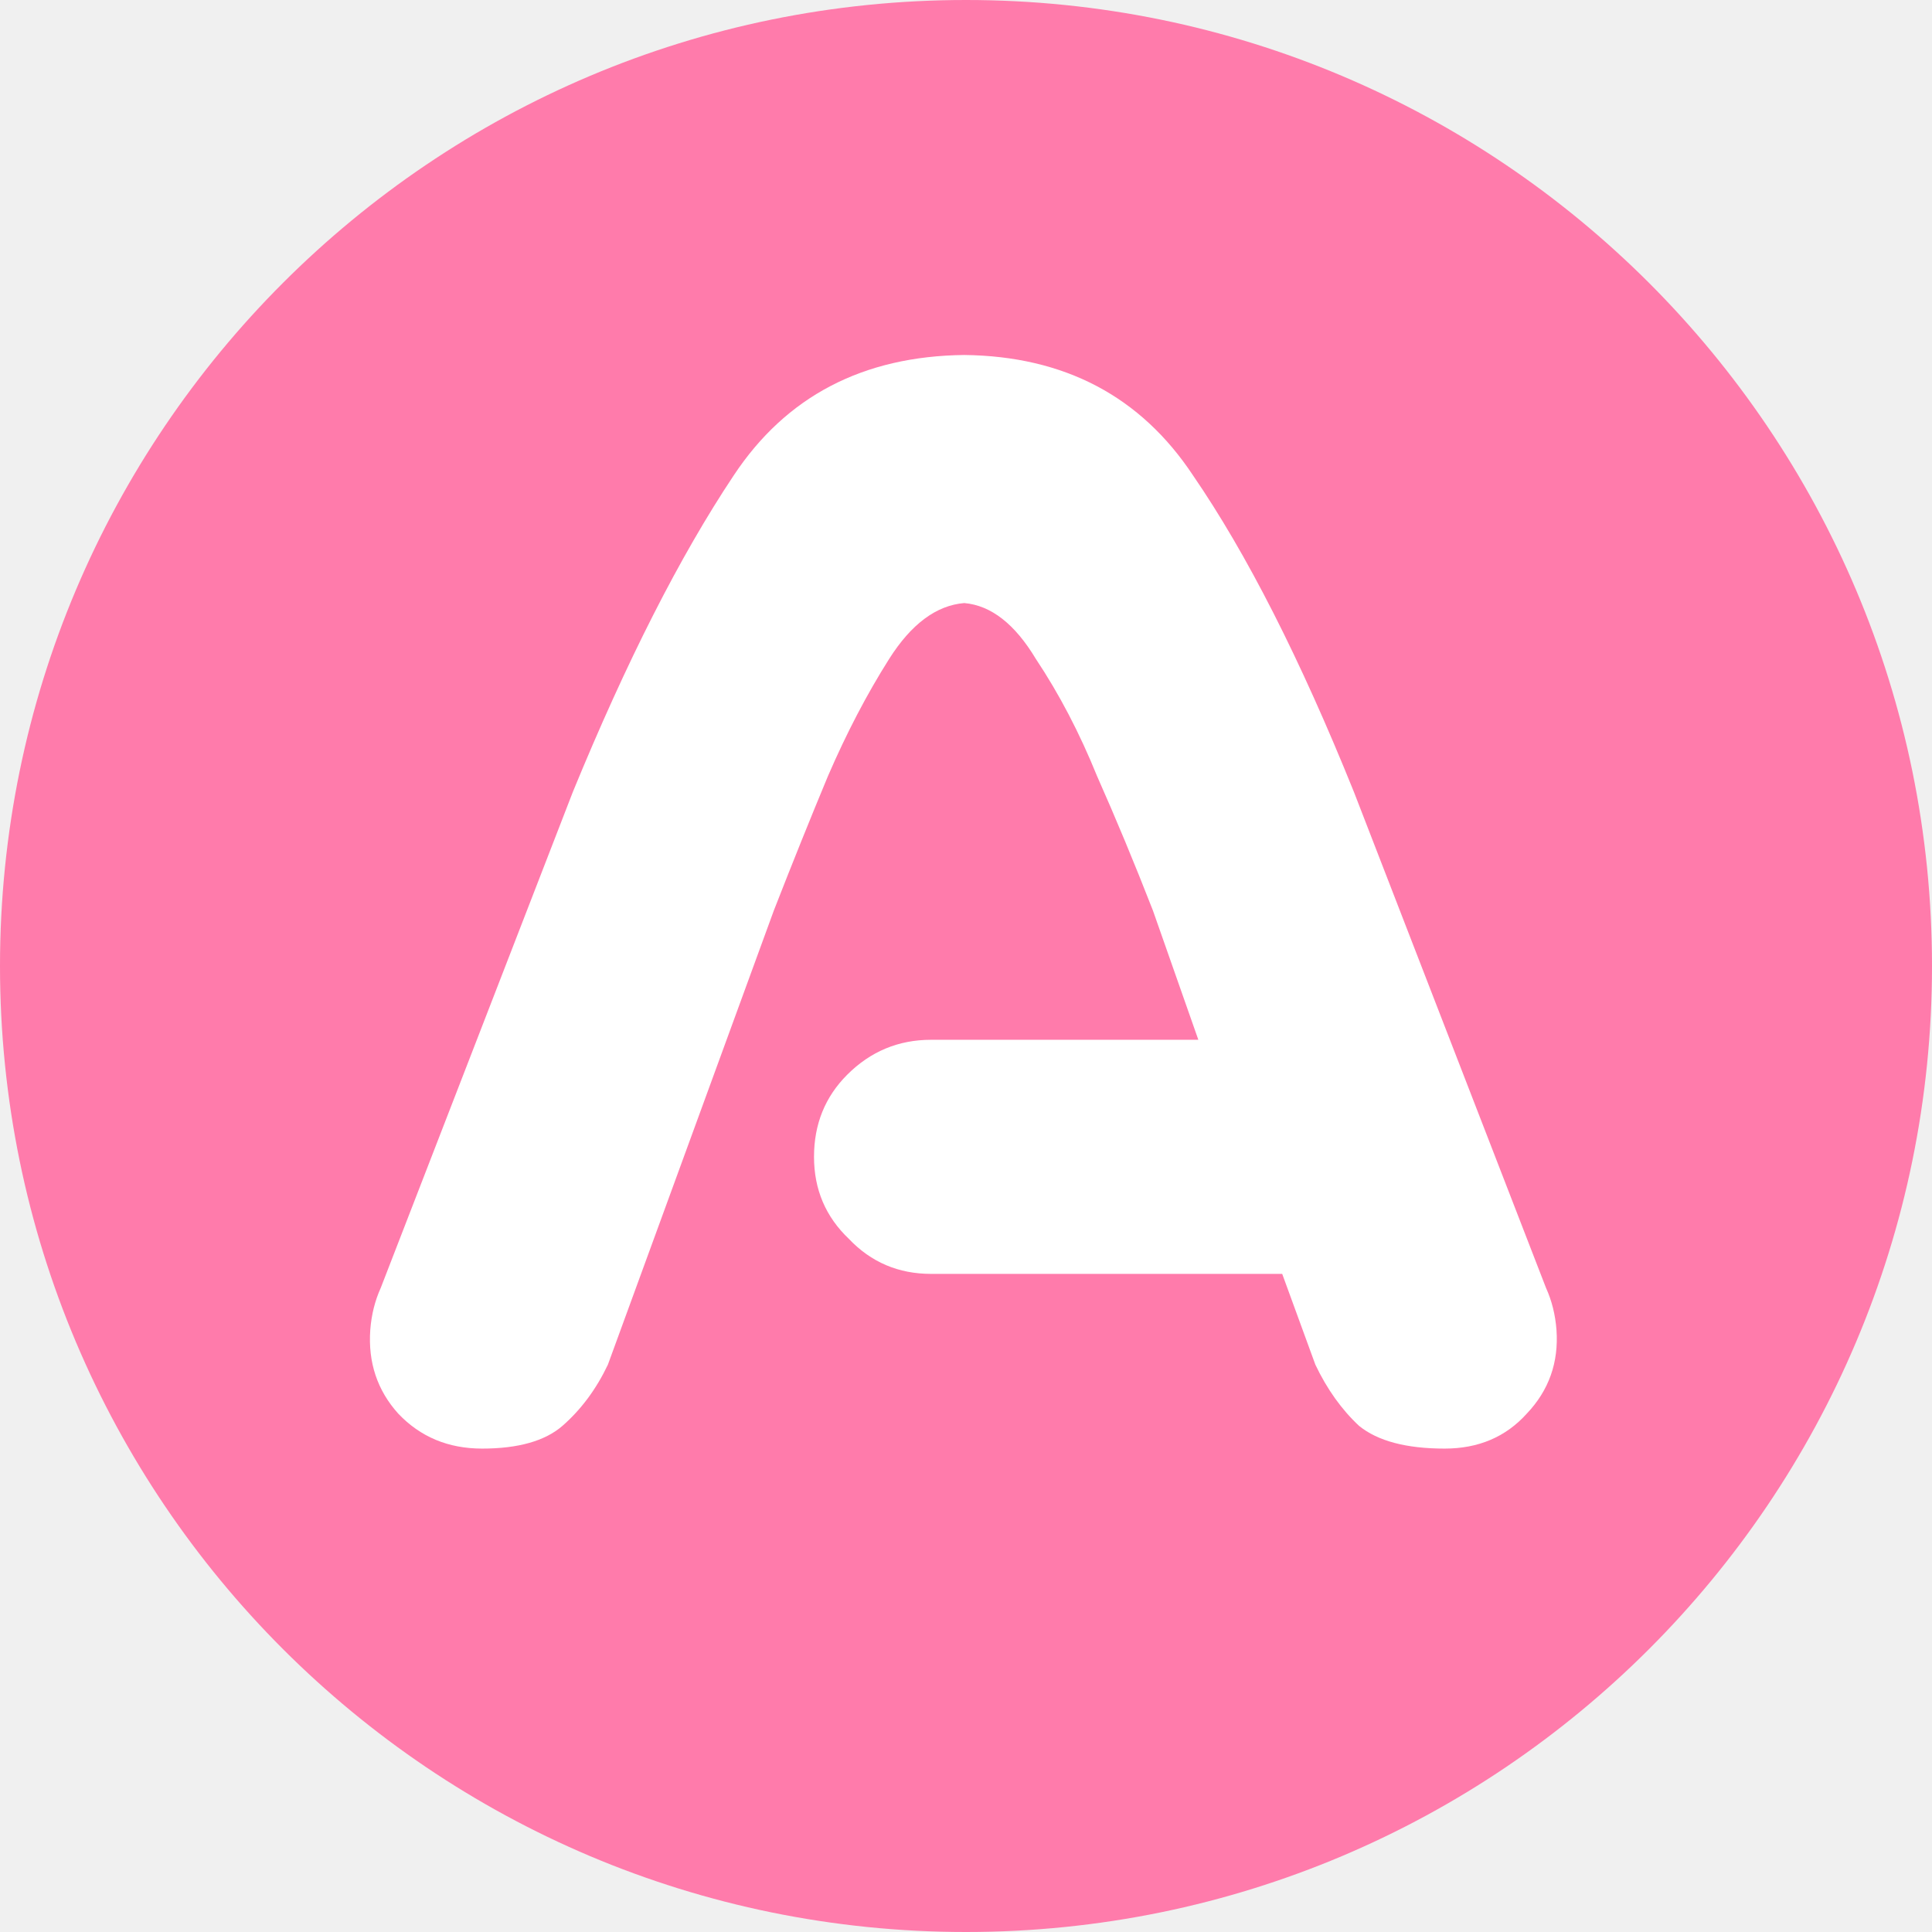
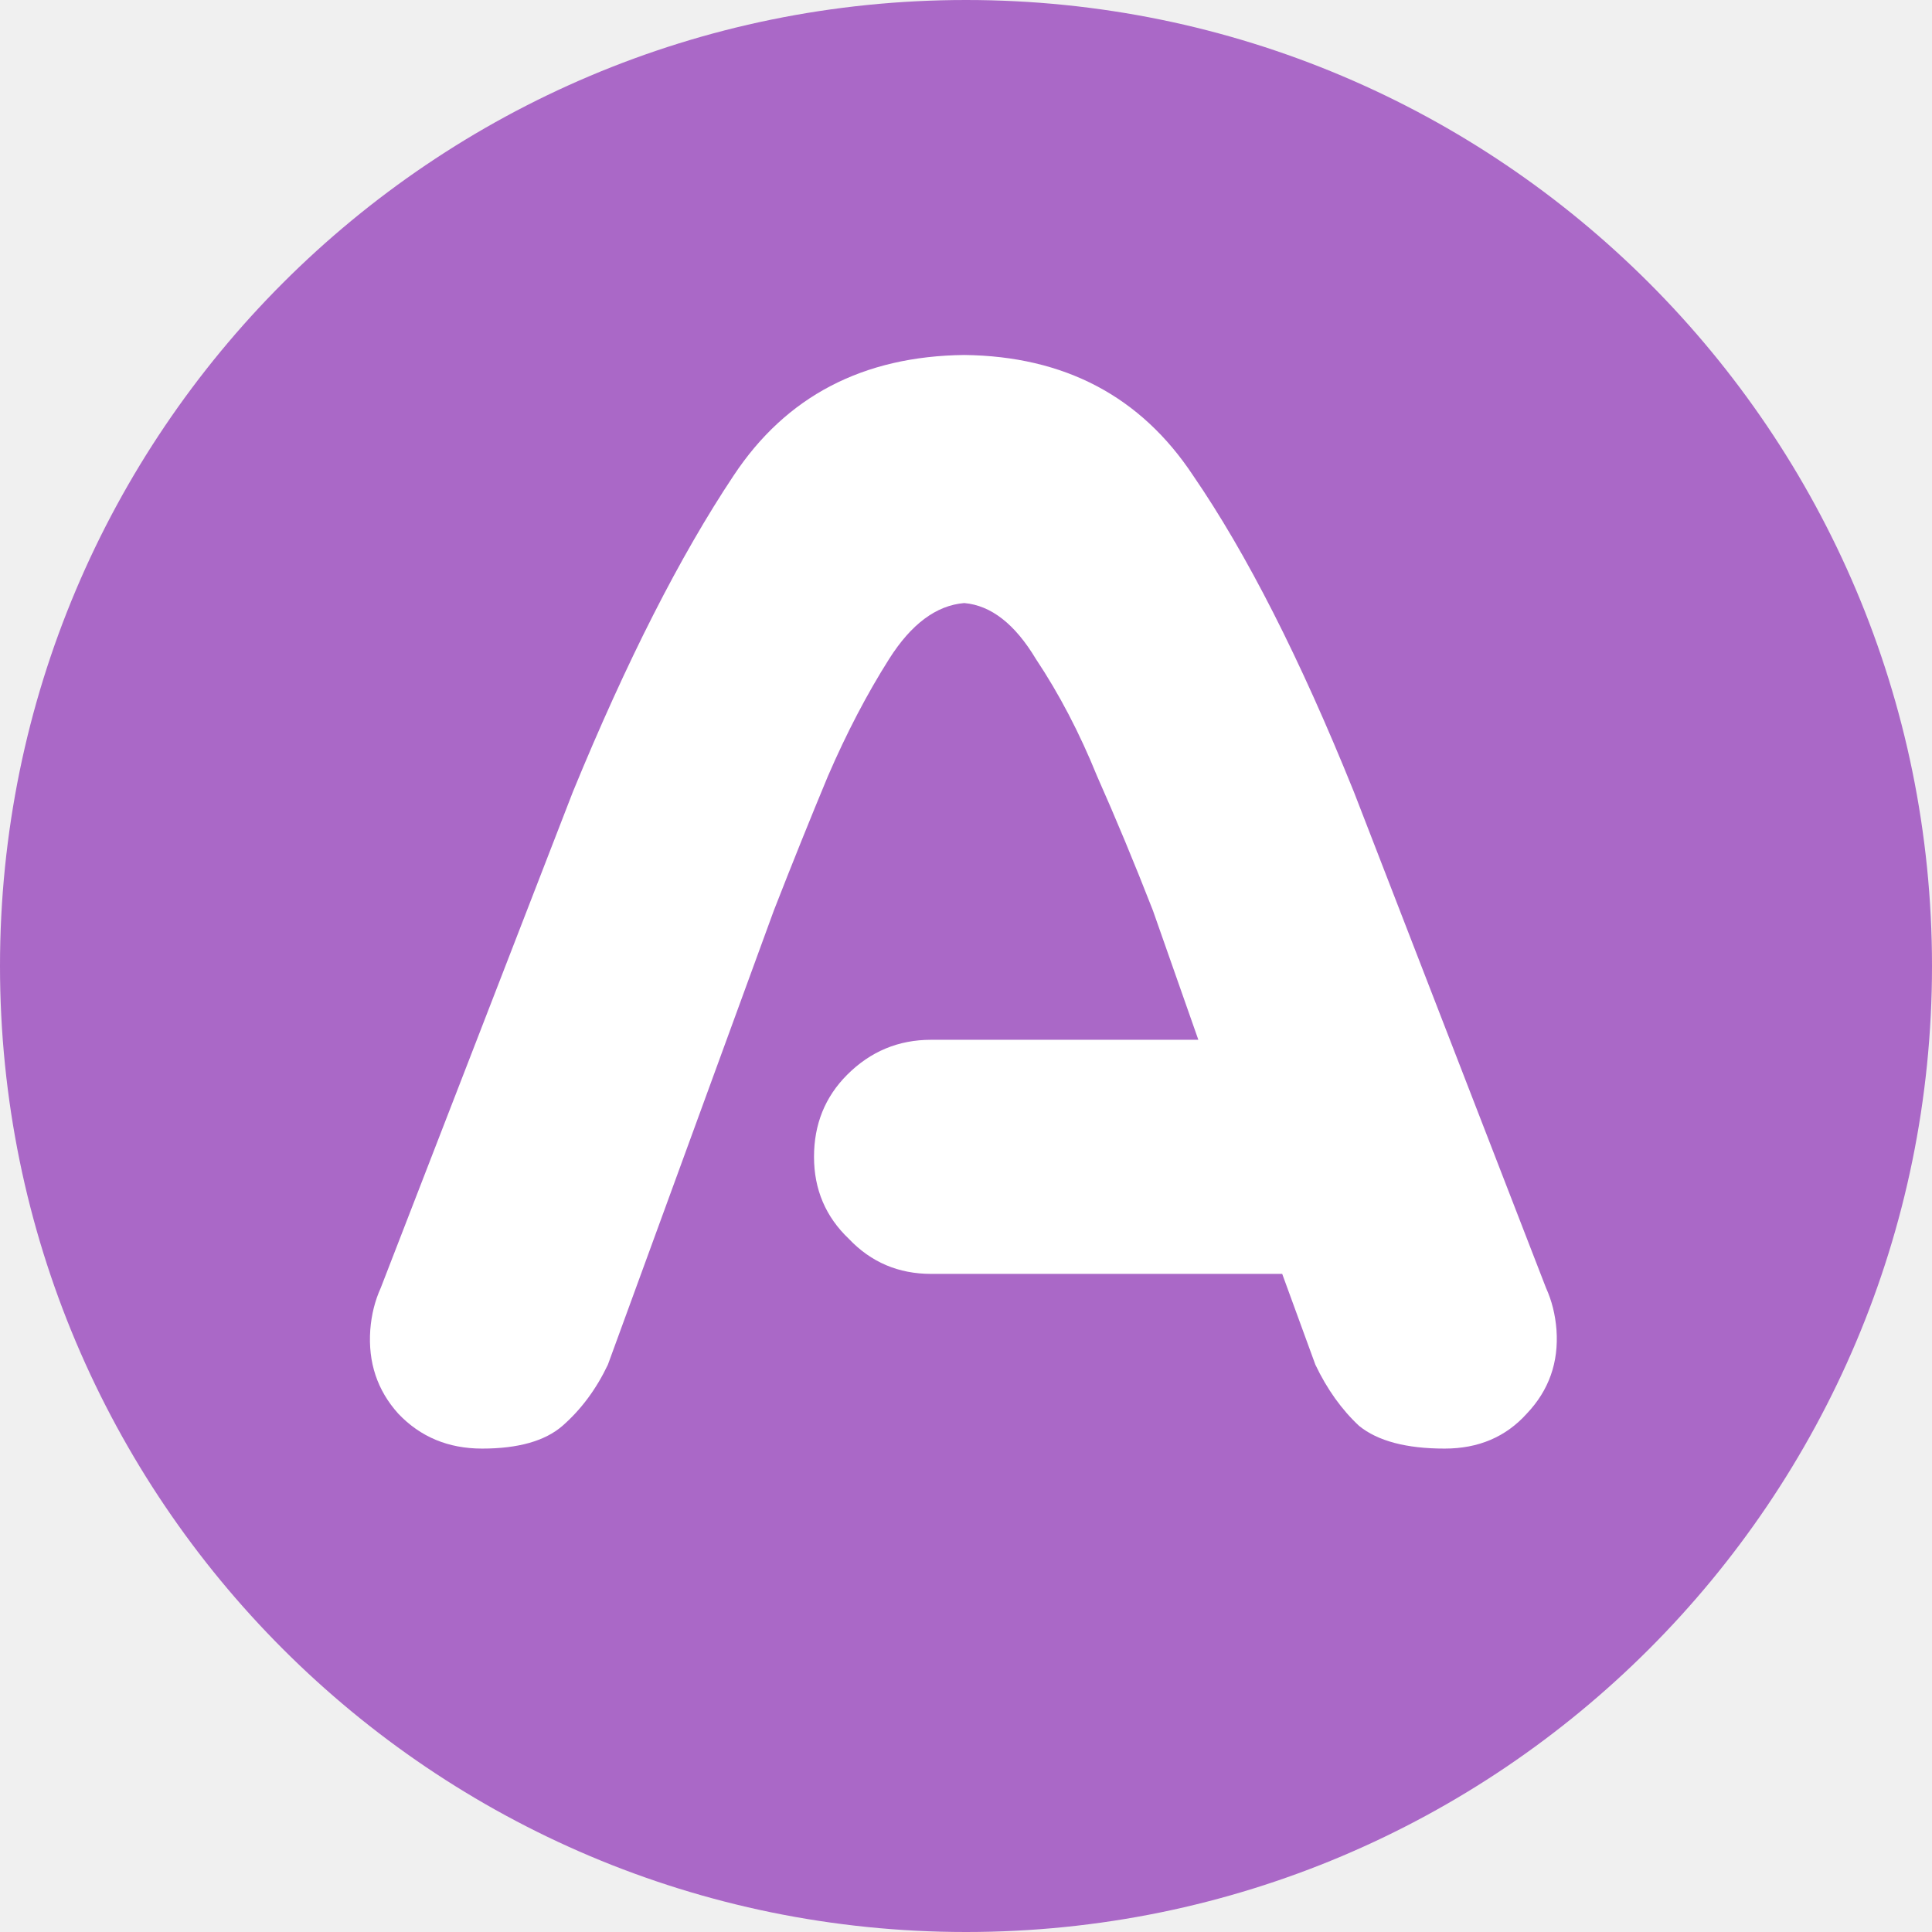
<svg xmlns="http://www.w3.org/2000/svg" width="108" height="108" viewBox="0 0 108 108" fill="none">
  <g clip-path="url(#clip0_0_1)">
-     <circle cx="54" cy="54" r="54" fill="#FF7BAB" />
+     <circle cx="54" cy="54" r="54" fill="#aa68c7" />
    <path d="M45.504 64.668C45.504 62.845 46.122 61.315 47.359 60.078C48.661 58.776 50.224 58.125 52.047 58.125H66.988L64.449 50.898C63.408 48.229 62.366 45.723 61.324 43.379C60.348 40.97 59.208 38.789 57.906 36.836C56.734 34.883 55.4 33.841 53.902 33.711C52.34 33.841 50.94 34.883 49.703 36.836C48.466 38.789 47.327 40.97 46.285 43.379C45.309 45.723 44.3 48.229 43.258 50.898L33.98 76.289C33.329 77.656 32.483 78.796 31.441 79.707C30.465 80.553 28.967 80.977 26.949 80.977C25.061 80.977 23.499 80.326 22.262 79.023C21.09 77.721 20.569 76.159 20.699 74.336C20.764 73.49 20.96 72.708 21.285 71.992L32.027 44.258C35.022 36.966 38.017 31.074 41.012 26.582C43.941 22.155 48.238 19.909 53.902 19.844C59.501 19.909 63.766 22.155 66.695 26.582C69.69 30.944 72.685 36.836 75.68 44.258L86.422 71.992C86.747 72.708 86.943 73.49 87.008 74.336C87.138 76.159 86.585 77.721 85.348 79.023C84.176 80.326 82.646 80.977 80.758 80.977C78.609 80.977 77.014 80.553 75.973 79.707C74.996 78.796 74.182 77.656 73.531 76.289L71.676 71.211H52.047C50.224 71.211 48.694 70.56 47.457 69.258C46.155 68.021 45.504 66.491 45.504 64.668Z" fill="white" />
  </g>
  <defs>
    <clipPath id="clip0_0_1">
      <rect width="108" height="108" fill="white" />
    </clipPath>
  </defs>
</svg>
